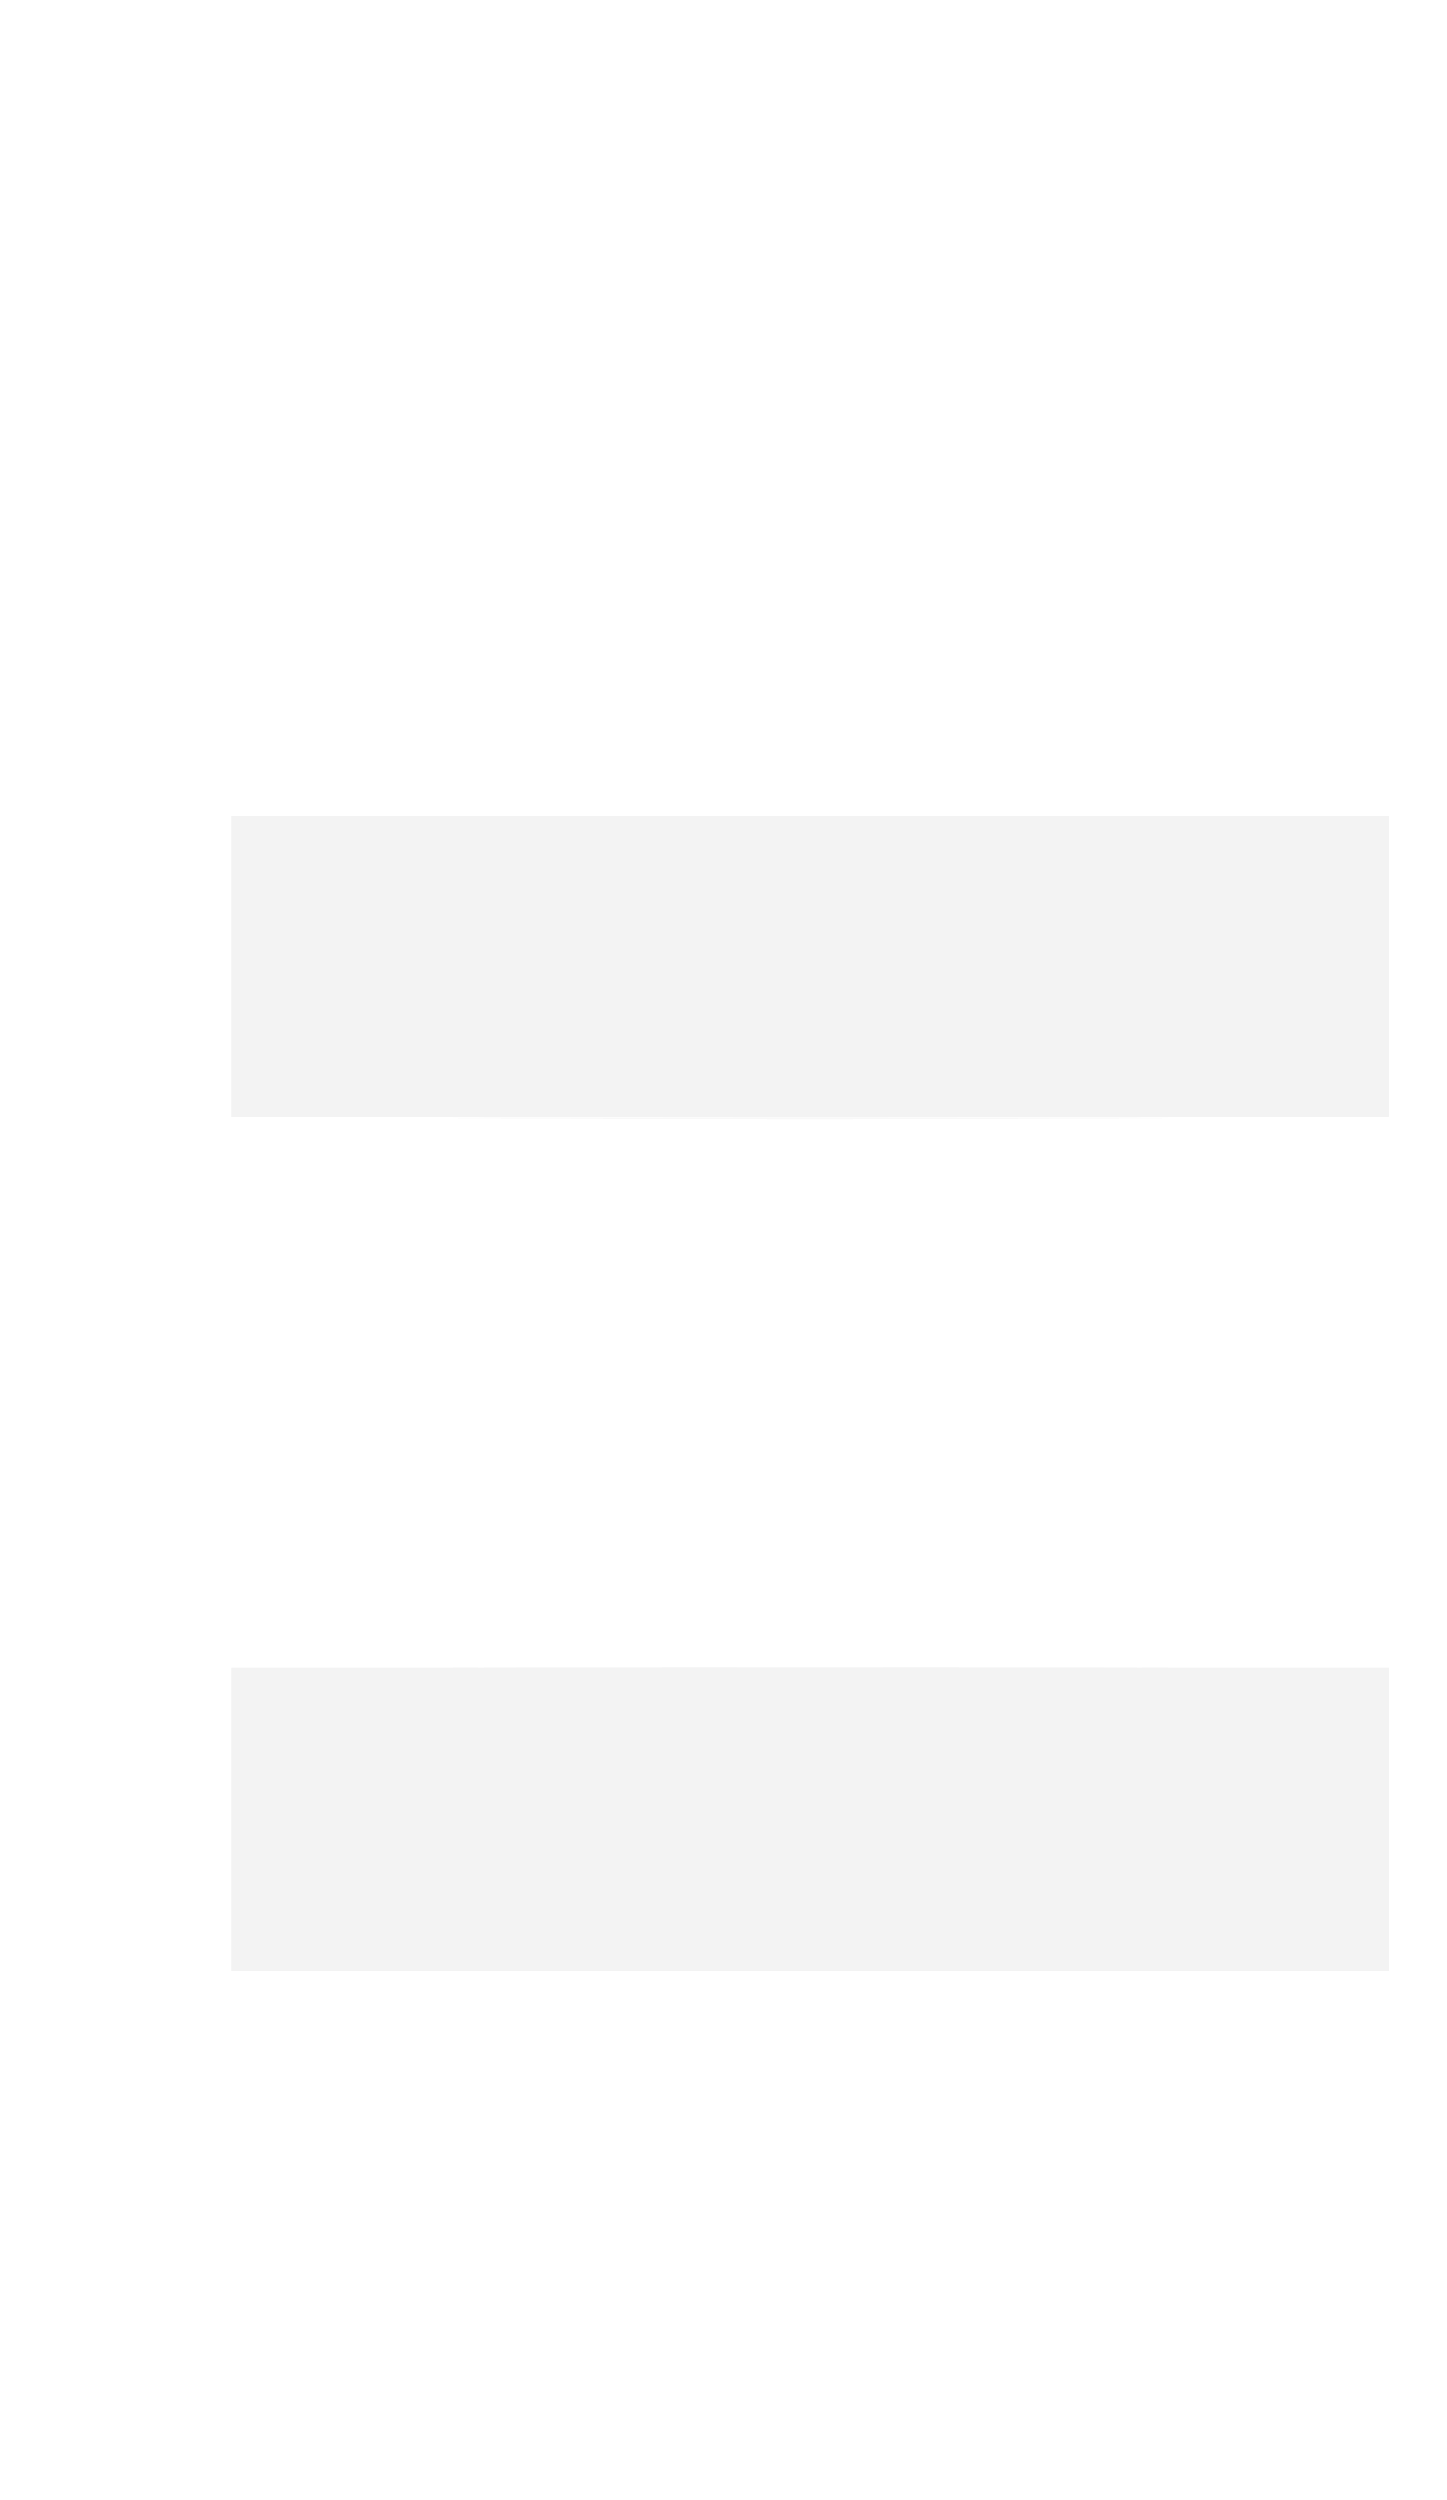
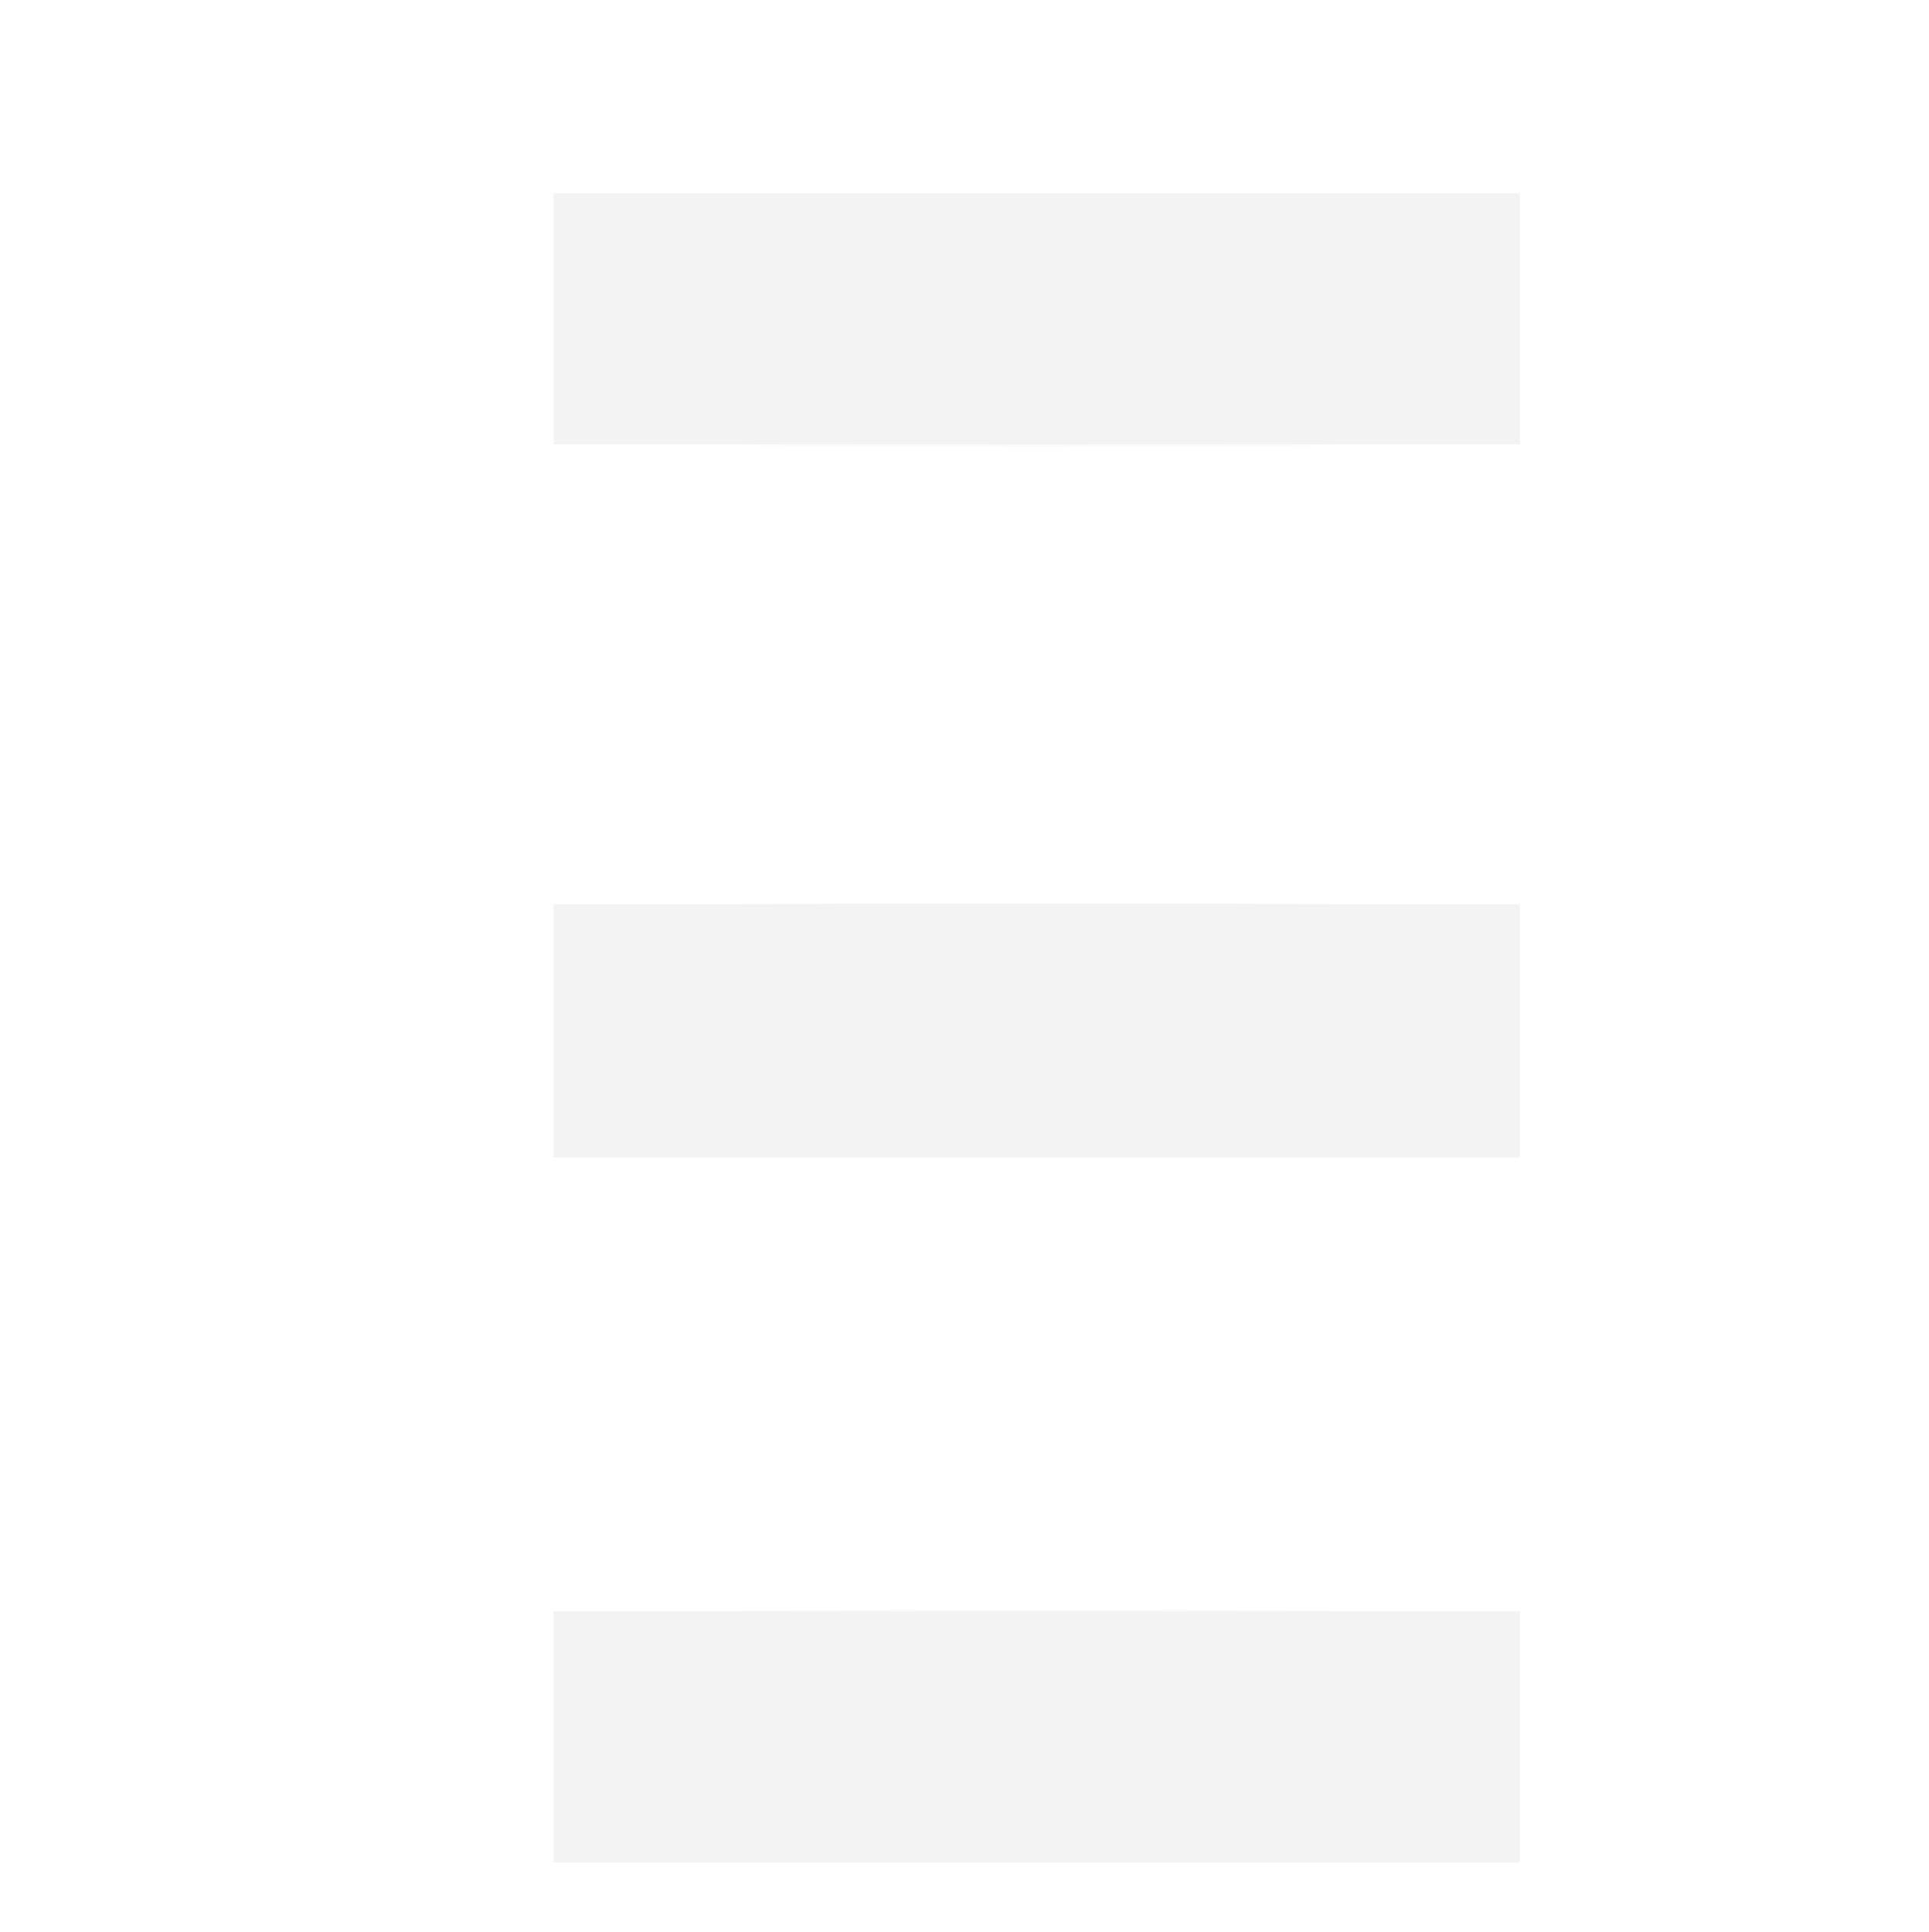
- <svg xmlns="http://www.w3.org/2000/svg" viewBox="-80 0 500 300" id="svg" version="1.1" width="400" height="691.244" style="display: block;">
+ <svg xmlns="http://www.w3.org/2000/svg" viewBox="-80 -80 500 800" id="svg" version="1.1" width="690" height="691.244" style="display: block;">
  <g id="svgg">
    <path id="path0" d="M0.000 52.000 L 0.000 104.000 200.000 104.000 L 400.000 104.000 400.000 52.000 L 400.000 0.000 200.000 0.000 L 0.000 0.000 0.000 52.000 M0.000 346.800 L 0.000 399.200 200.000 399.200 L 400.000 399.200 400.000 346.800 L 400.000 294.400 200.000 294.400 L 0.000 294.400 0.000 346.800 M0.000 639.200 L 0.000 691.200 200.000 691.200 L 400.000 691.200 400.000 639.200 L 400.000 587.200 200.000 587.200 L 0.000 587.200 0.000 639.200 " stroke="none" fill="#f3f3f3" fill-rule="evenodd" />
    <path id="path1" d="M99.900 104.300 C 154.955 104.356,245.045 104.356,300.100 104.300 C 355.155 104.244,310.110 104.198,200.000 104.198 C 89.890 104.198,44.845 104.244,99.900 104.300 M99.900 587.100 C 154.955 587.156,245.045 587.156,300.100 587.100 C 355.155 587.044,310.110 586.998,200.000 586.998 C 89.890 586.998,44.845 587.044,99.900 587.100 " stroke="none" fill="#f2f2f2" fill-rule="evenodd" />
    <path id="path2" d="M0.000 52.000 L 0.000 104.000 200.000 104.000 L 400.000 104.000 400.000 52.000 L 400.000 0.000 200.000 0.000 L 0.000 0.000 0.000 52.000 M0.000 346.800 L 0.000 399.200 200.000 399.200 L 400.000 399.200 400.000 346.800 L 400.000 294.400 200.000 294.400 L 0.000 294.400 0.000 346.800 M0.000 639.200 L 0.000 691.200 200.000 691.200 L 400.000 691.200 400.000 639.200 L 400.000 587.200 200.000 587.200 L 0.000 587.200 0.000 639.200 " stroke="none" fill="#f3f3f3" fill-rule="evenodd" />
    <path id="path3" d="M99.900 104.700 C 154.955 104.756,245.045 104.756,300.100 104.700 C 355.155 104.644,310.110 104.598,200.000 104.598 C 89.890 104.598,44.845 104.644,99.900 104.700 M99.900 294.300 C 154.955 294.356,245.045 294.356,300.100 294.300 C 355.155 294.244,310.110 294.198,200.000 294.198 C 89.890 294.198,44.845 294.244,99.900 294.300 M99.900 586.700 C 154.955 586.756,245.045 586.756,300.100 586.700 C 355.155 586.644,310.110 586.598,200.000 586.598 C 89.890 586.598,44.845 586.644,99.900 586.700 " stroke="none" fill="#f4f4f4" fill-rule="evenodd" />
    <path id="path4" d="M99.900 104.700 C 154.955 104.756,245.045 104.756,300.100 104.700 C 355.155 104.644,310.110 104.598,200.000 104.598 C 89.890 104.598,44.845 104.644,99.900 104.700 M99.900 294.300 C 154.955 294.356,245.045 294.356,300.100 294.300 C 355.155 294.244,310.110 294.198,200.000 294.198 C 89.890 294.198,44.845 294.244,99.900 294.300 M99.900 586.700 C 154.955 586.756,245.045 586.756,300.100 586.700 C 355.155 586.644,310.110 586.598,200.000 586.598 C 89.890 586.598,44.845 586.644,99.900 586.700 " stroke="none" fill="#f4f4f4" fill-rule="evenodd" />
  </g>
</svg>
